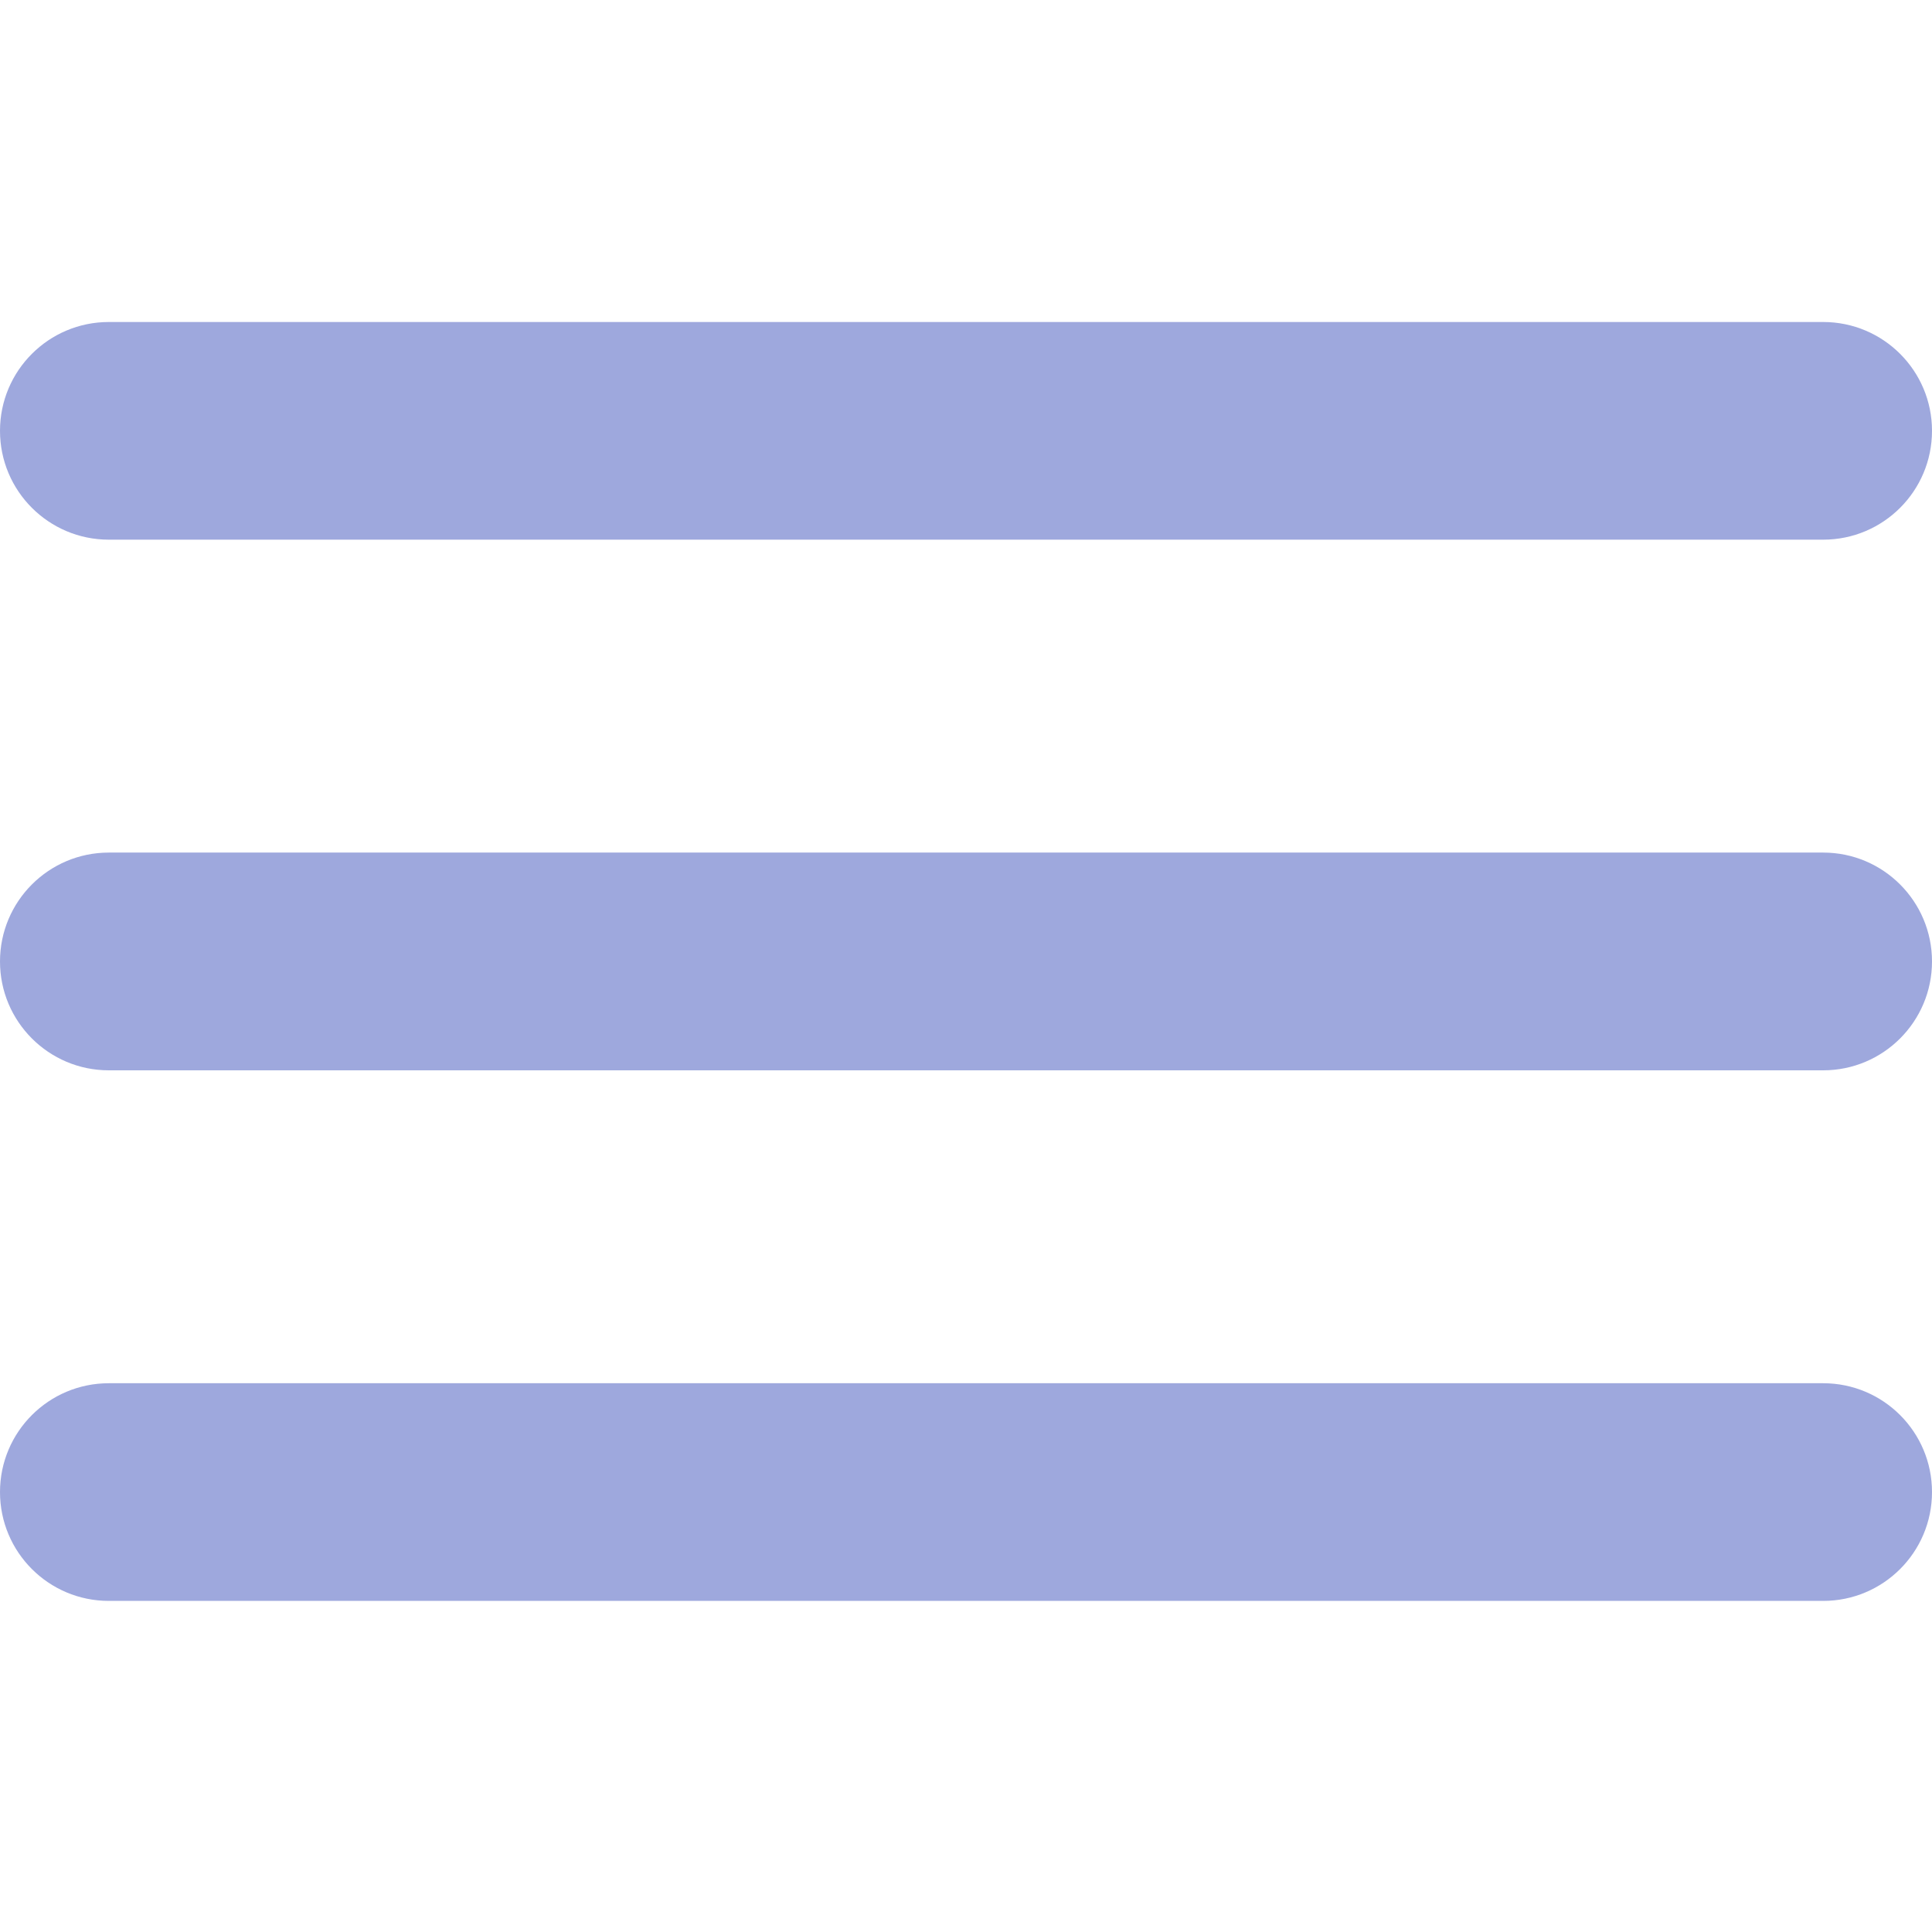
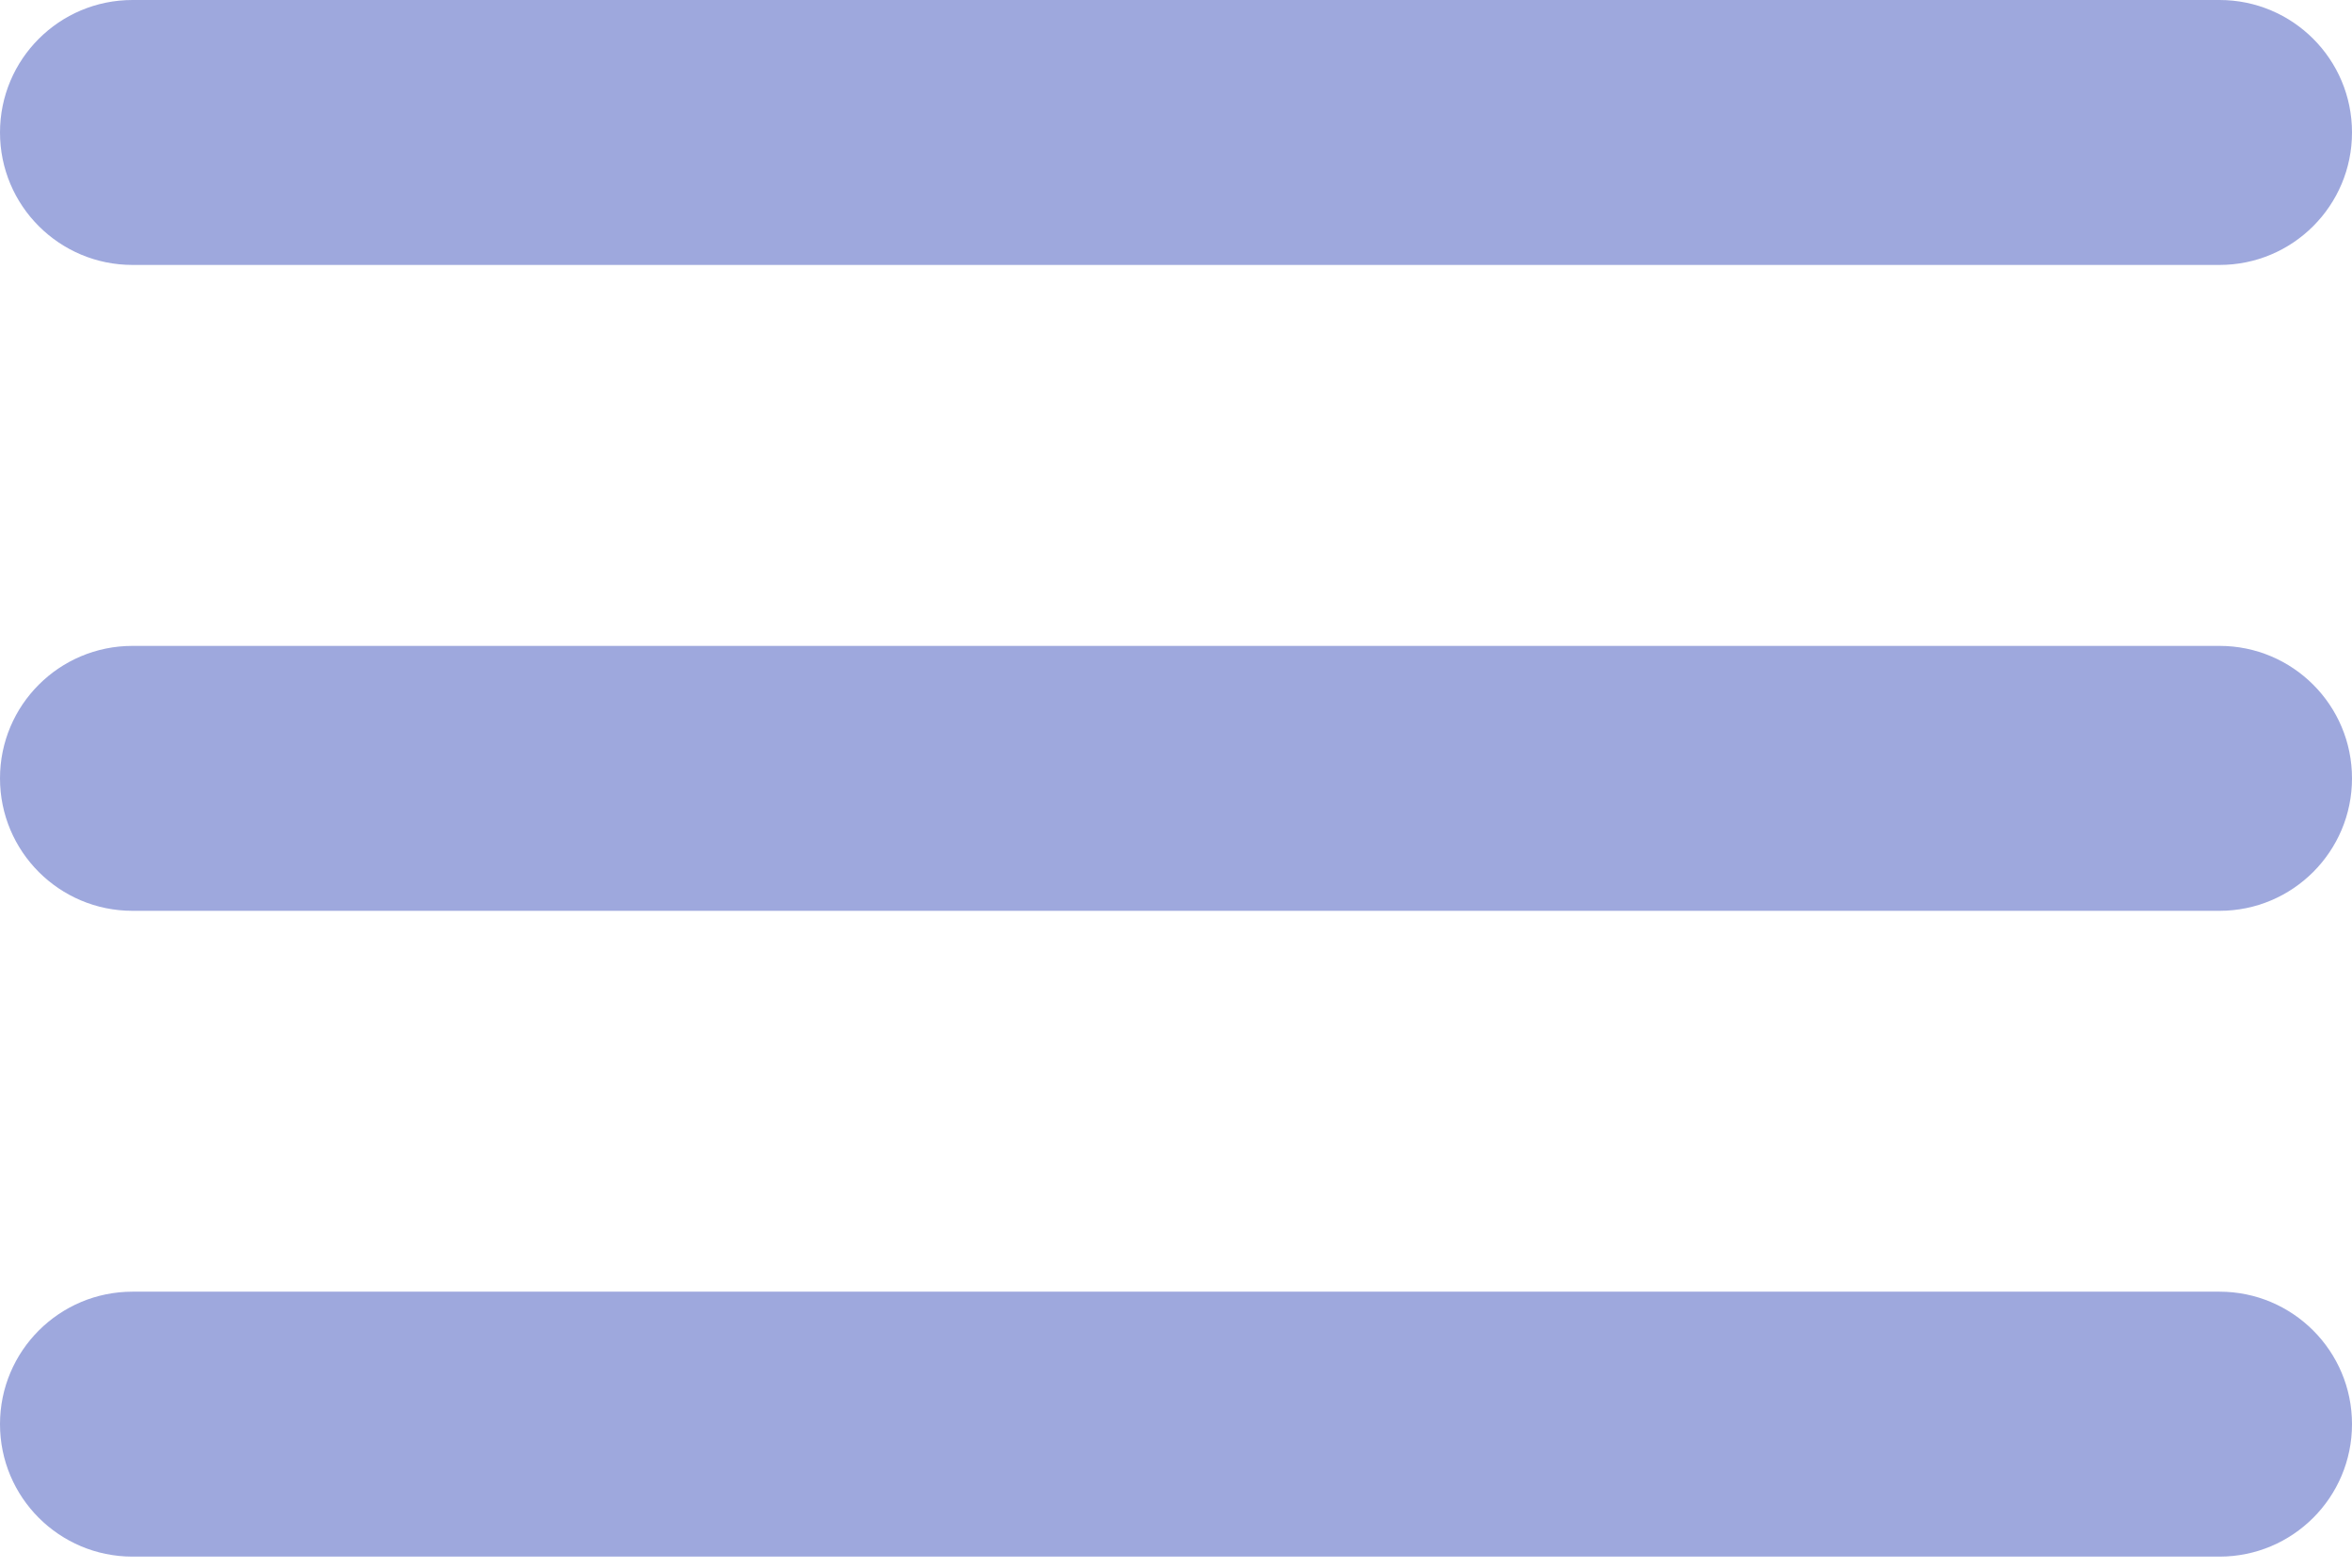
- <svg xmlns="http://www.w3.org/2000/svg" width="24" height="24" viewBox="0 0 24 24" fill="none">
-   <path fill-rule="evenodd" clip-rule="evenodd" d="M0 5.352C0 4.605 0.605 4 1.352 4H22.648C23.395 4 24 4.605 24 5.352C24 6.099 23.395 6.704 22.648 6.704H1.352C0.605 6.704 0 6.099 0 5.352ZM0 11.944C0 11.197 0.605 10.591 1.352 10.591H22.648C23.395 10.591 24 11.197 24 11.944C24 12.69 23.395 13.296 22.648 13.296H1.352C0.605 13.296 0 12.69 0 11.944ZM0 18.535C0 17.788 0.605 17.183 1.352 17.183H22.648C23.395 17.183 24 17.788 24 18.535C24 19.282 23.395 19.887 22.648 19.887H1.352C0.605 19.887 0 19.282 0 18.535Z" fill="#9EA8DD" />
+ <svg xmlns="http://www.w3.org/2000/svg" width="24" height="16" viewBox="0 0 24 16" fill="none">
+   <path fill-rule="evenodd" clip-rule="evenodd" d="M0 1.352C0 0.605 0.605 0 1.352 0H22.648C23.395 0 24 0.605 24 1.352C24 2.099 23.395 2.704 22.648 2.704H1.352C0.605 2.704 0 2.099 0 1.352ZM0 7.944C0 7.197 0.605 6.592 1.352 6.592H22.648C23.395 6.592 24 7.197 24 7.944C24 8.69 23.395 9.296 22.648 9.296H1.352C0.605 9.296 0 8.69 0 7.944ZM0 14.535C0 13.789 0.605 13.183 1.352 13.183H22.648C23.395 13.183 24 13.789 24 14.535C24 15.282 23.395 15.887 22.648 15.887H1.352C0.605 15.887 0 15.282 0 14.535Z" fill="#9EA8DD" />
</svg>
